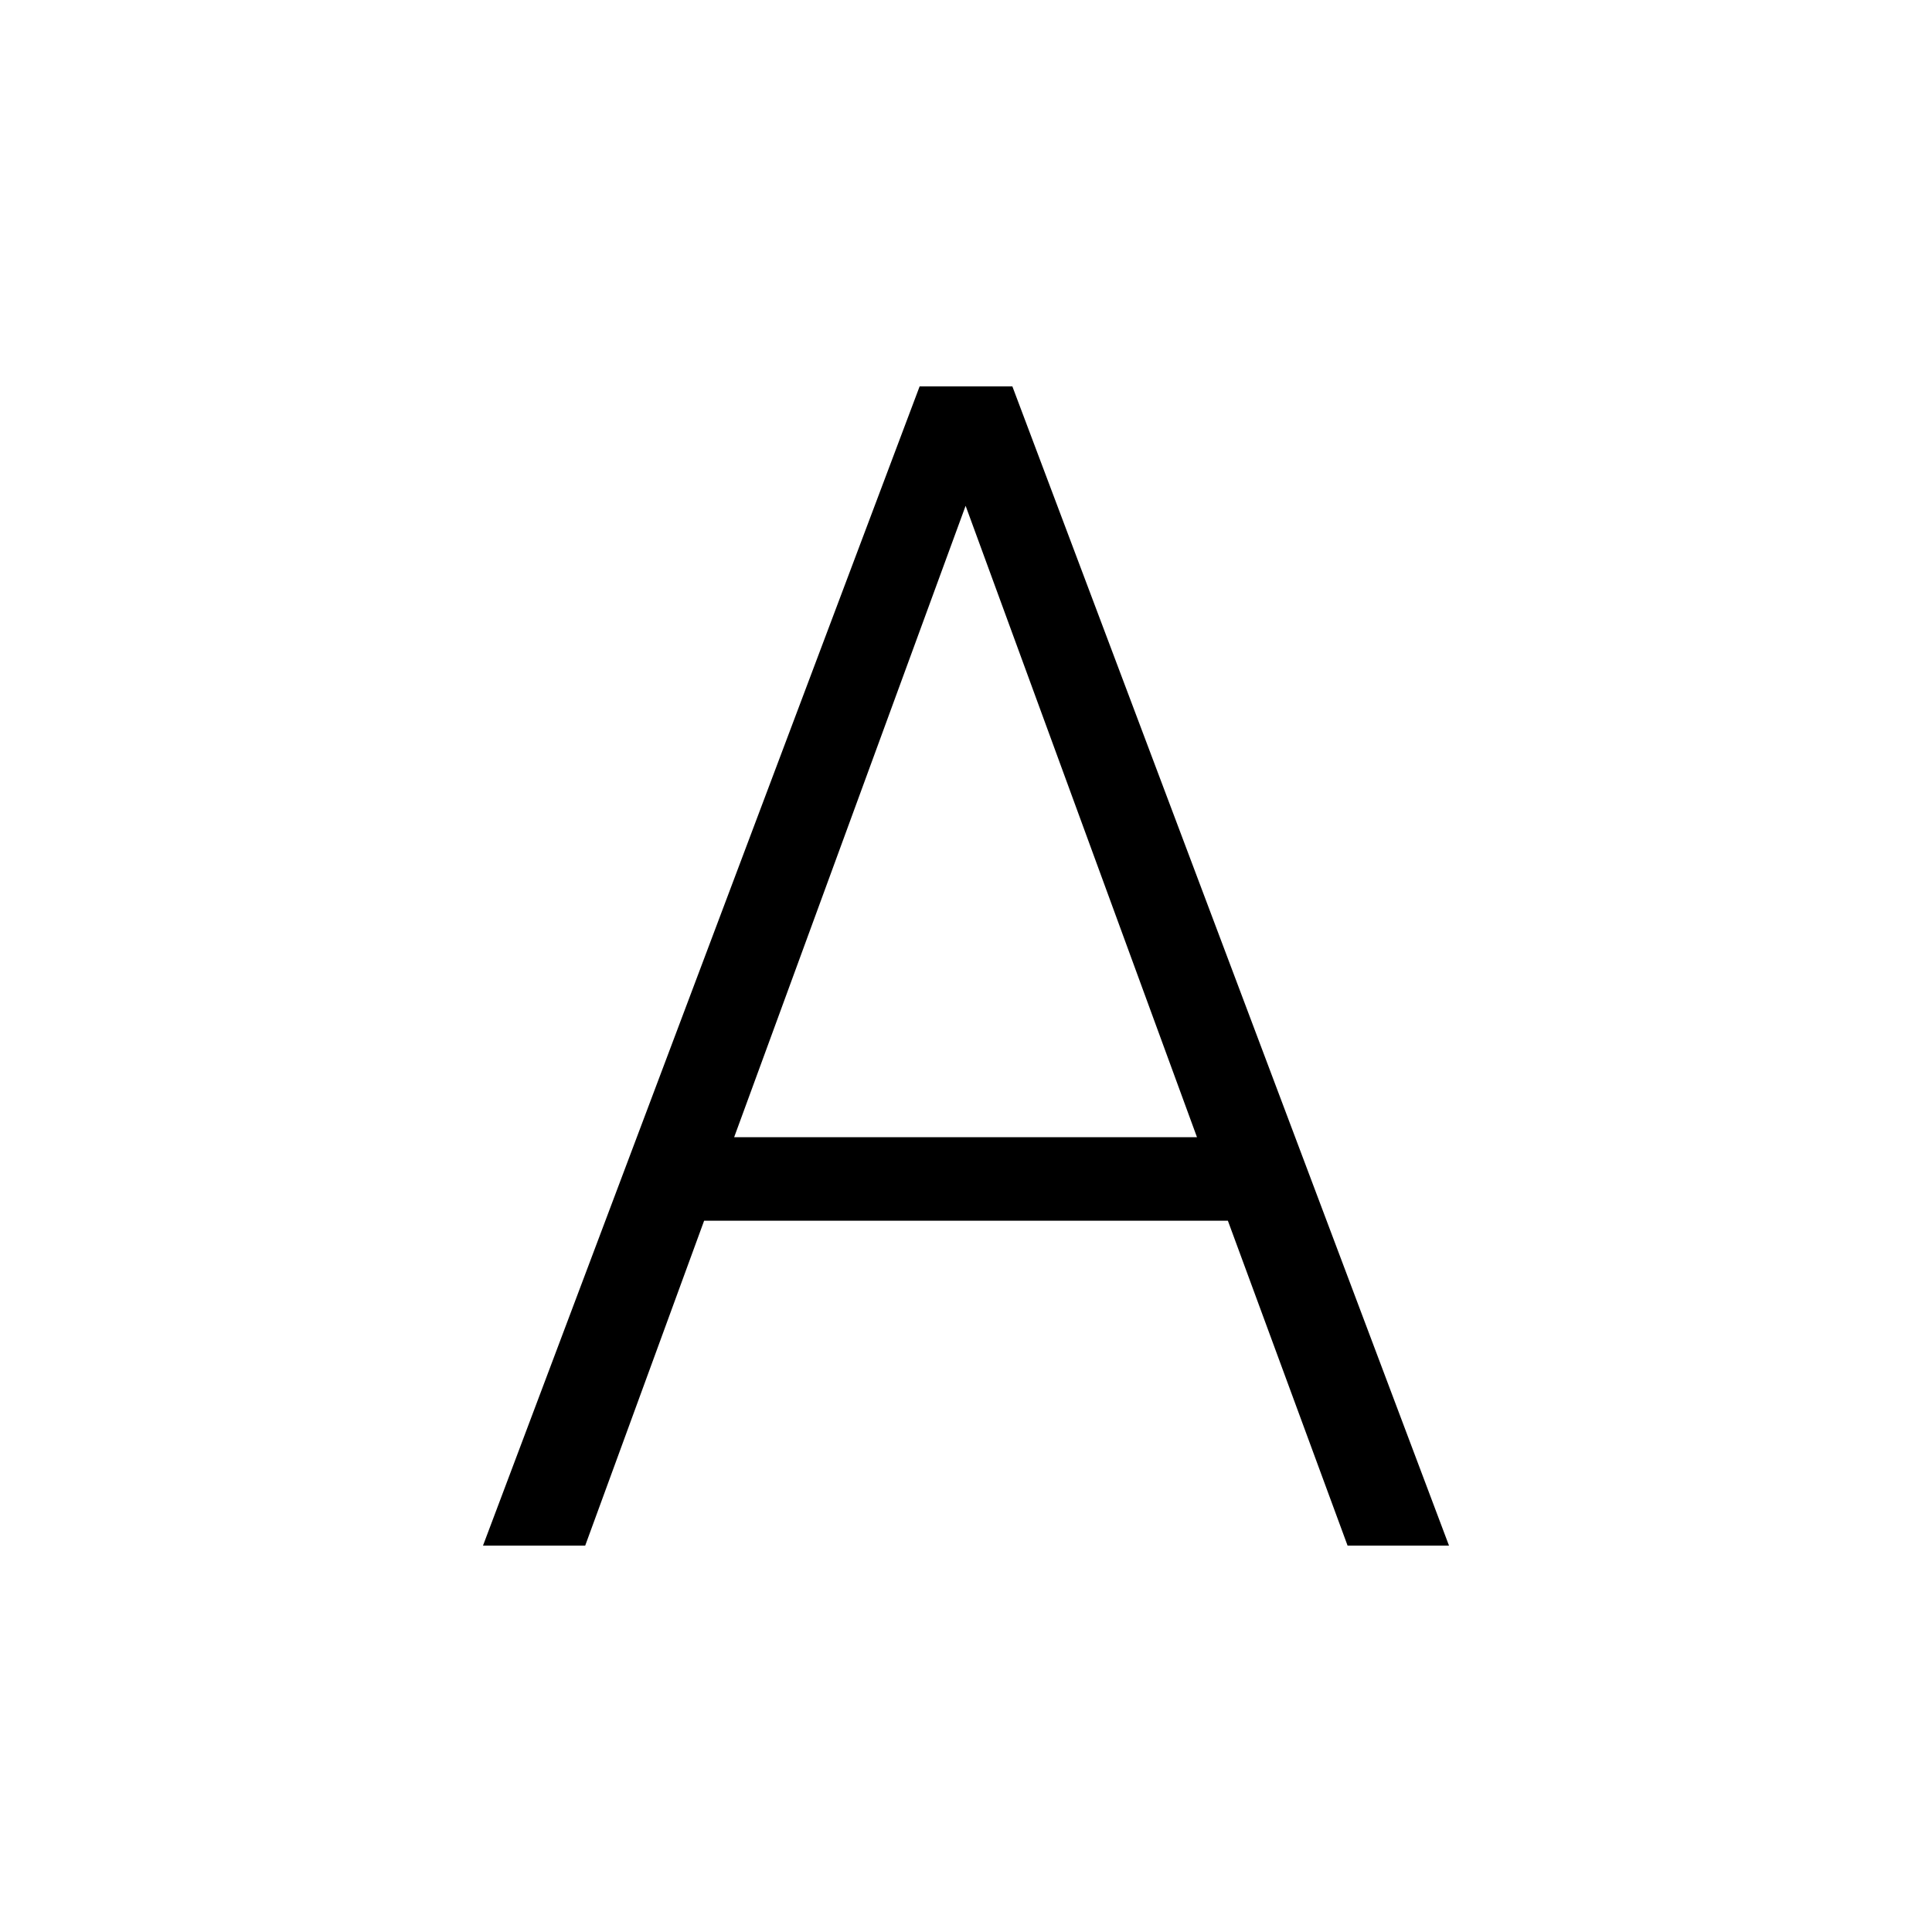
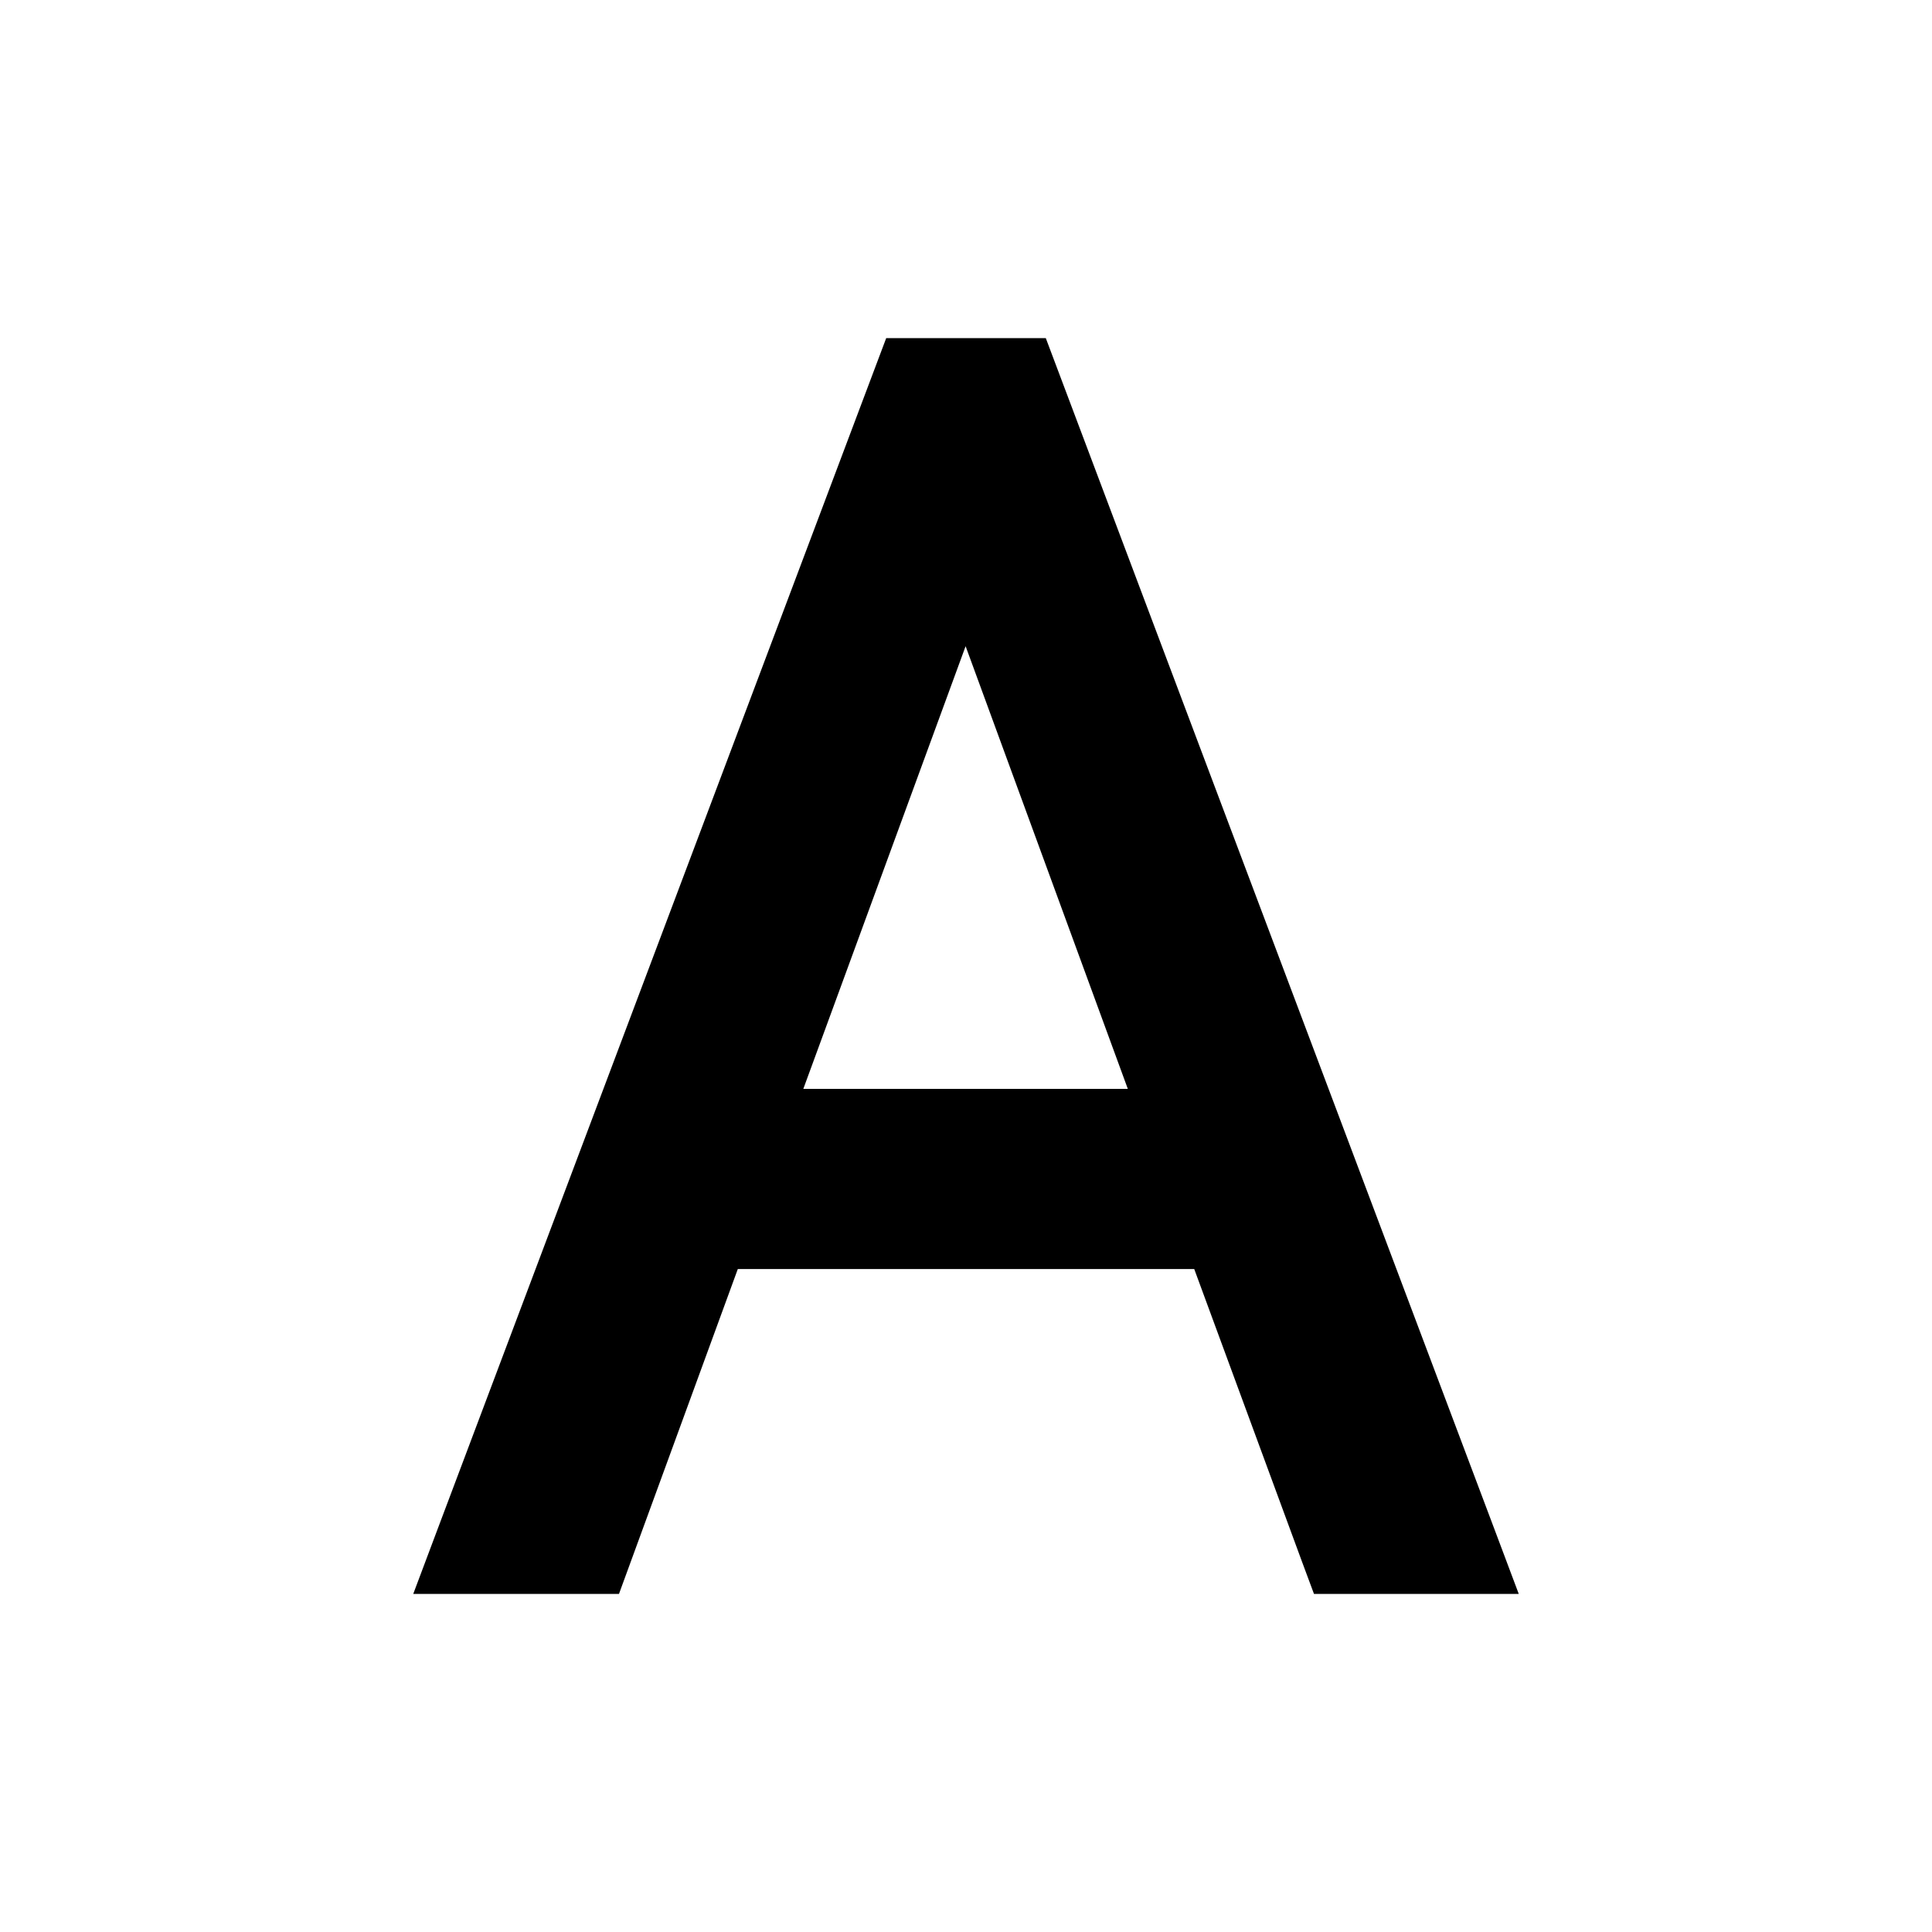
<svg xmlns="http://www.w3.org/2000/svg" width="20" height="20" viewBox="0 0 20 20" fill="none">
-   <path d="M12.711 12.637H7.289L6.058 16H5L9.52 4H10.48L15 16H13.95L12.711 12.637ZM7.6 11.772H12.391L9.996 5.236L7.6 11.772Z" fill="currentColor" />
+   <path d="M6.058 16.25H6.233L6.293 16.086L7.463 12.887H12.537L13.715 16.086L13.776 16.25H13.95H15H15.361L15.234 15.912L10.714 3.912L10.653 3.75H10.48H9.52H9.347L9.286 3.912L4.766 15.912L4.639 16.25H5H6.058ZM7.958 11.522L9.996 5.963L12.033 11.522H7.958Z" fill="currentColor" stroke="currentColor" stroke-width="0.5" />
</svg>
